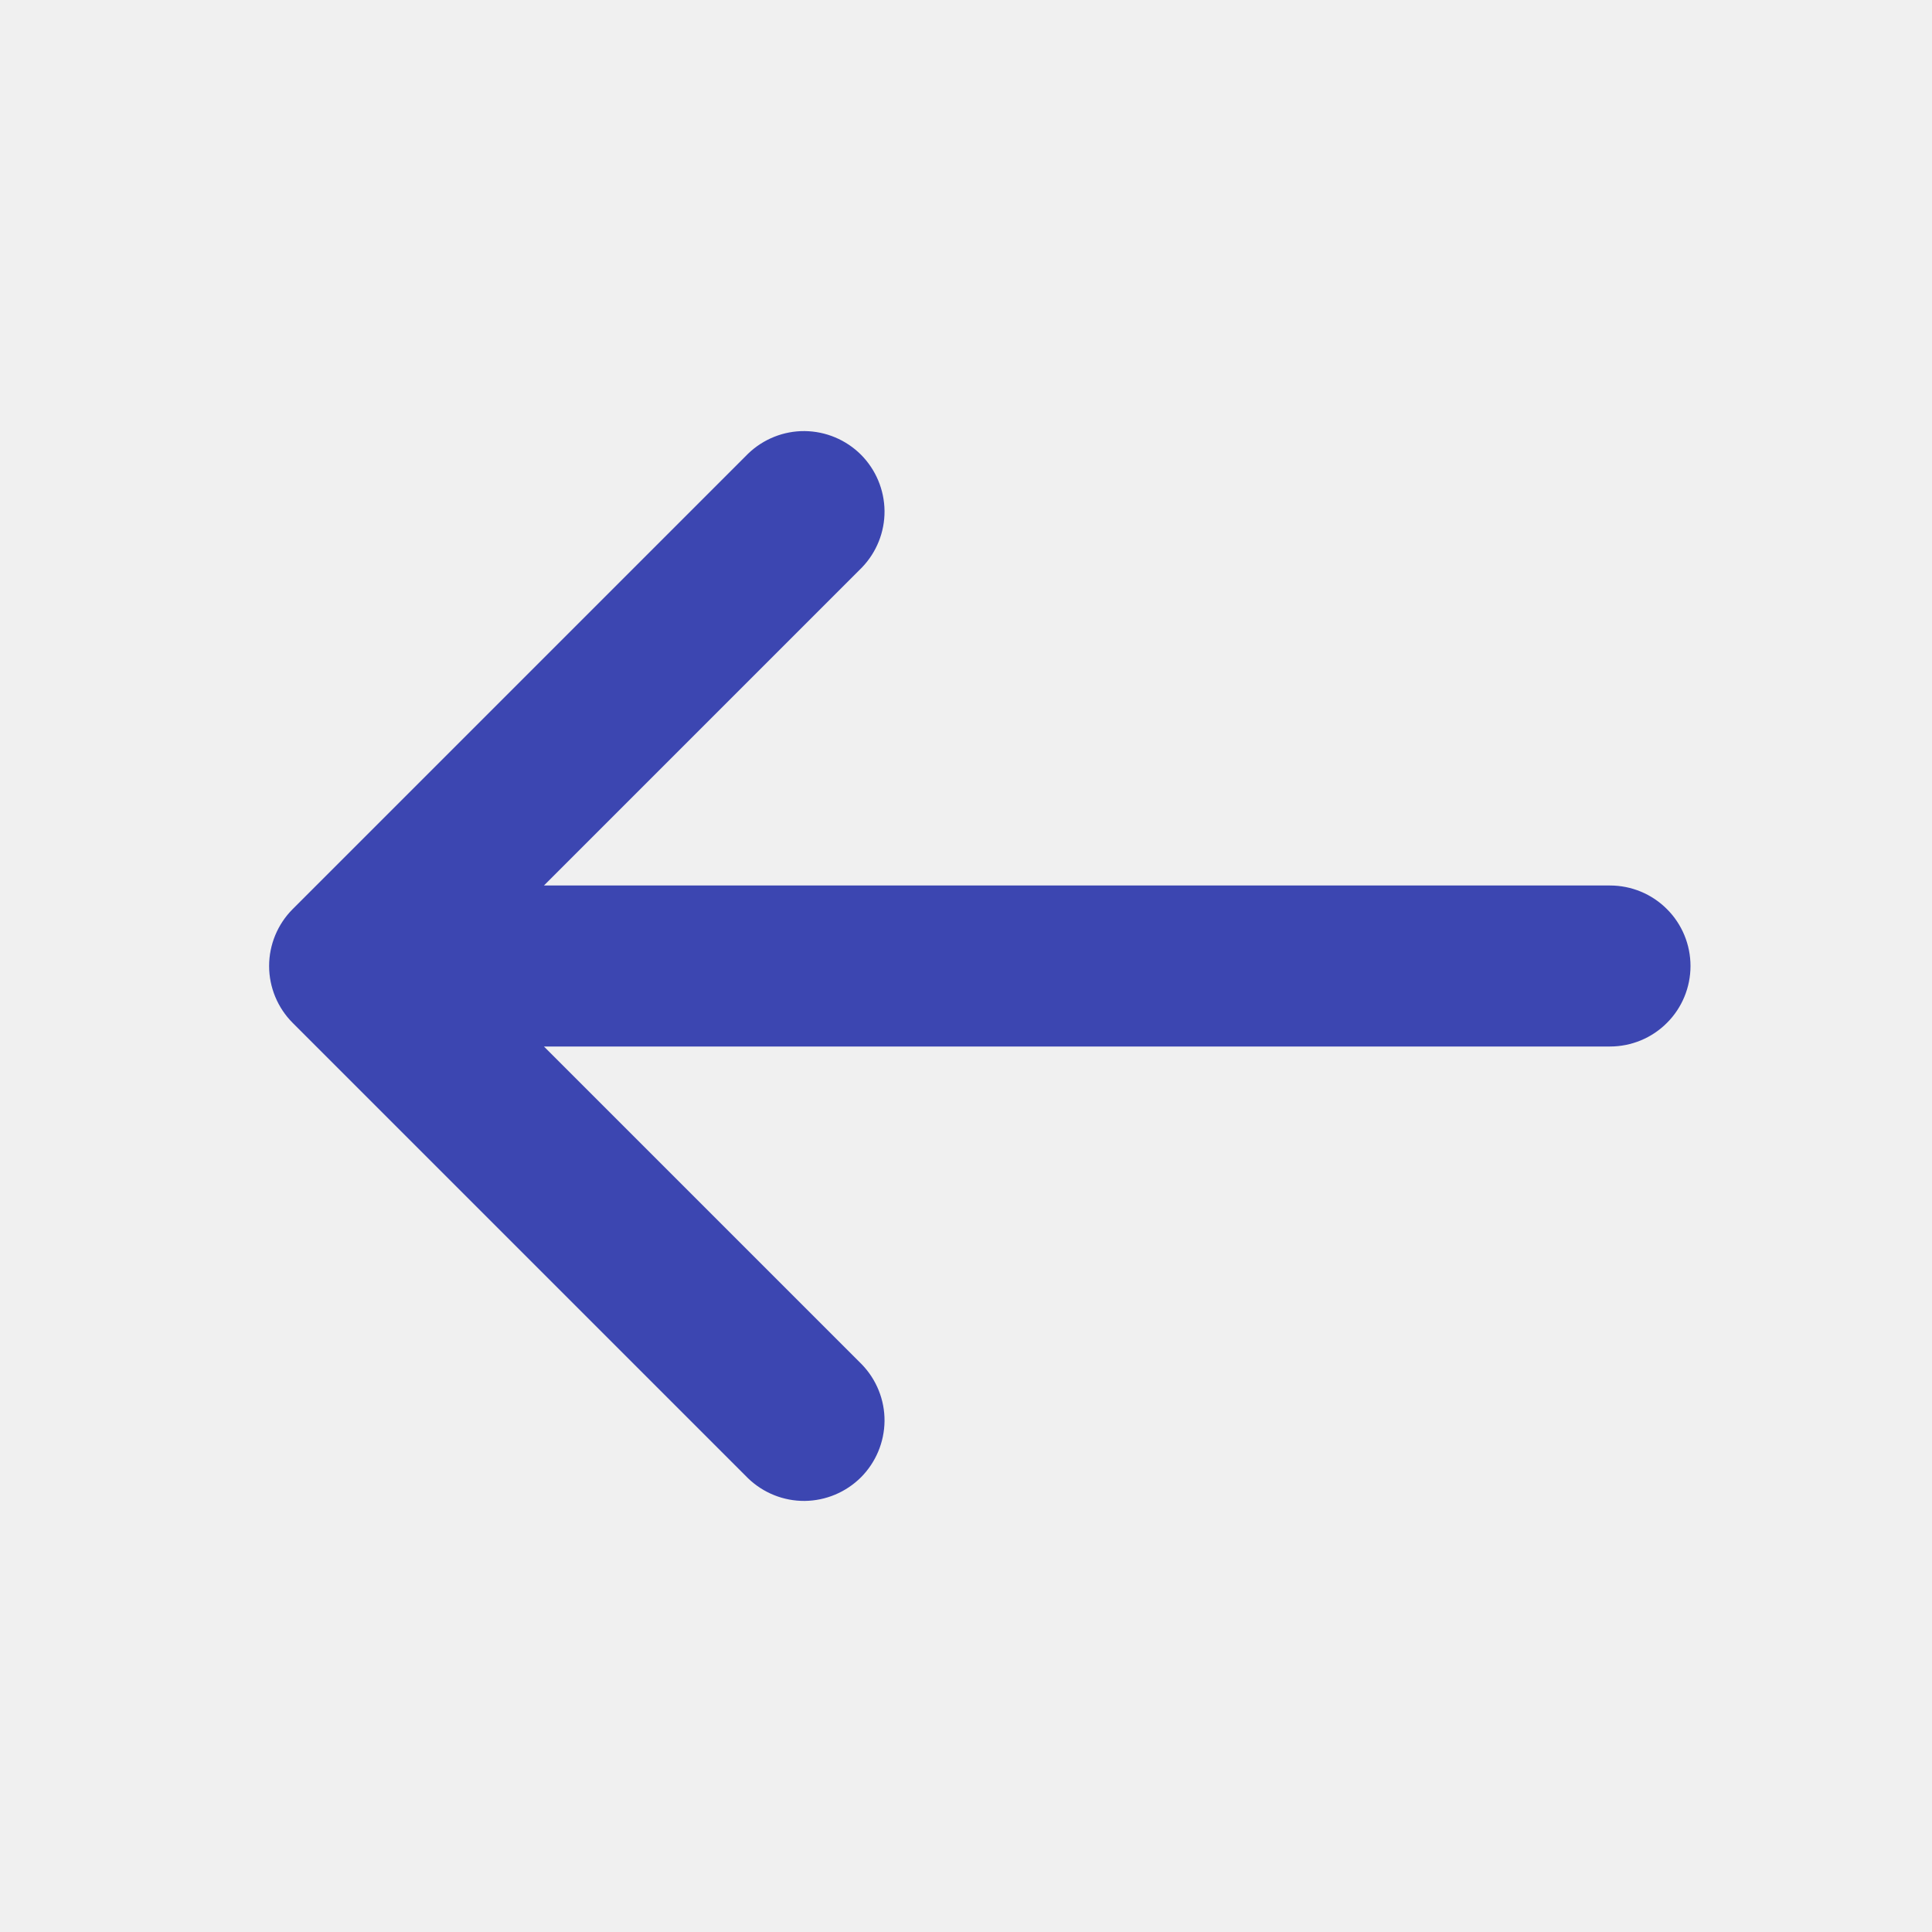
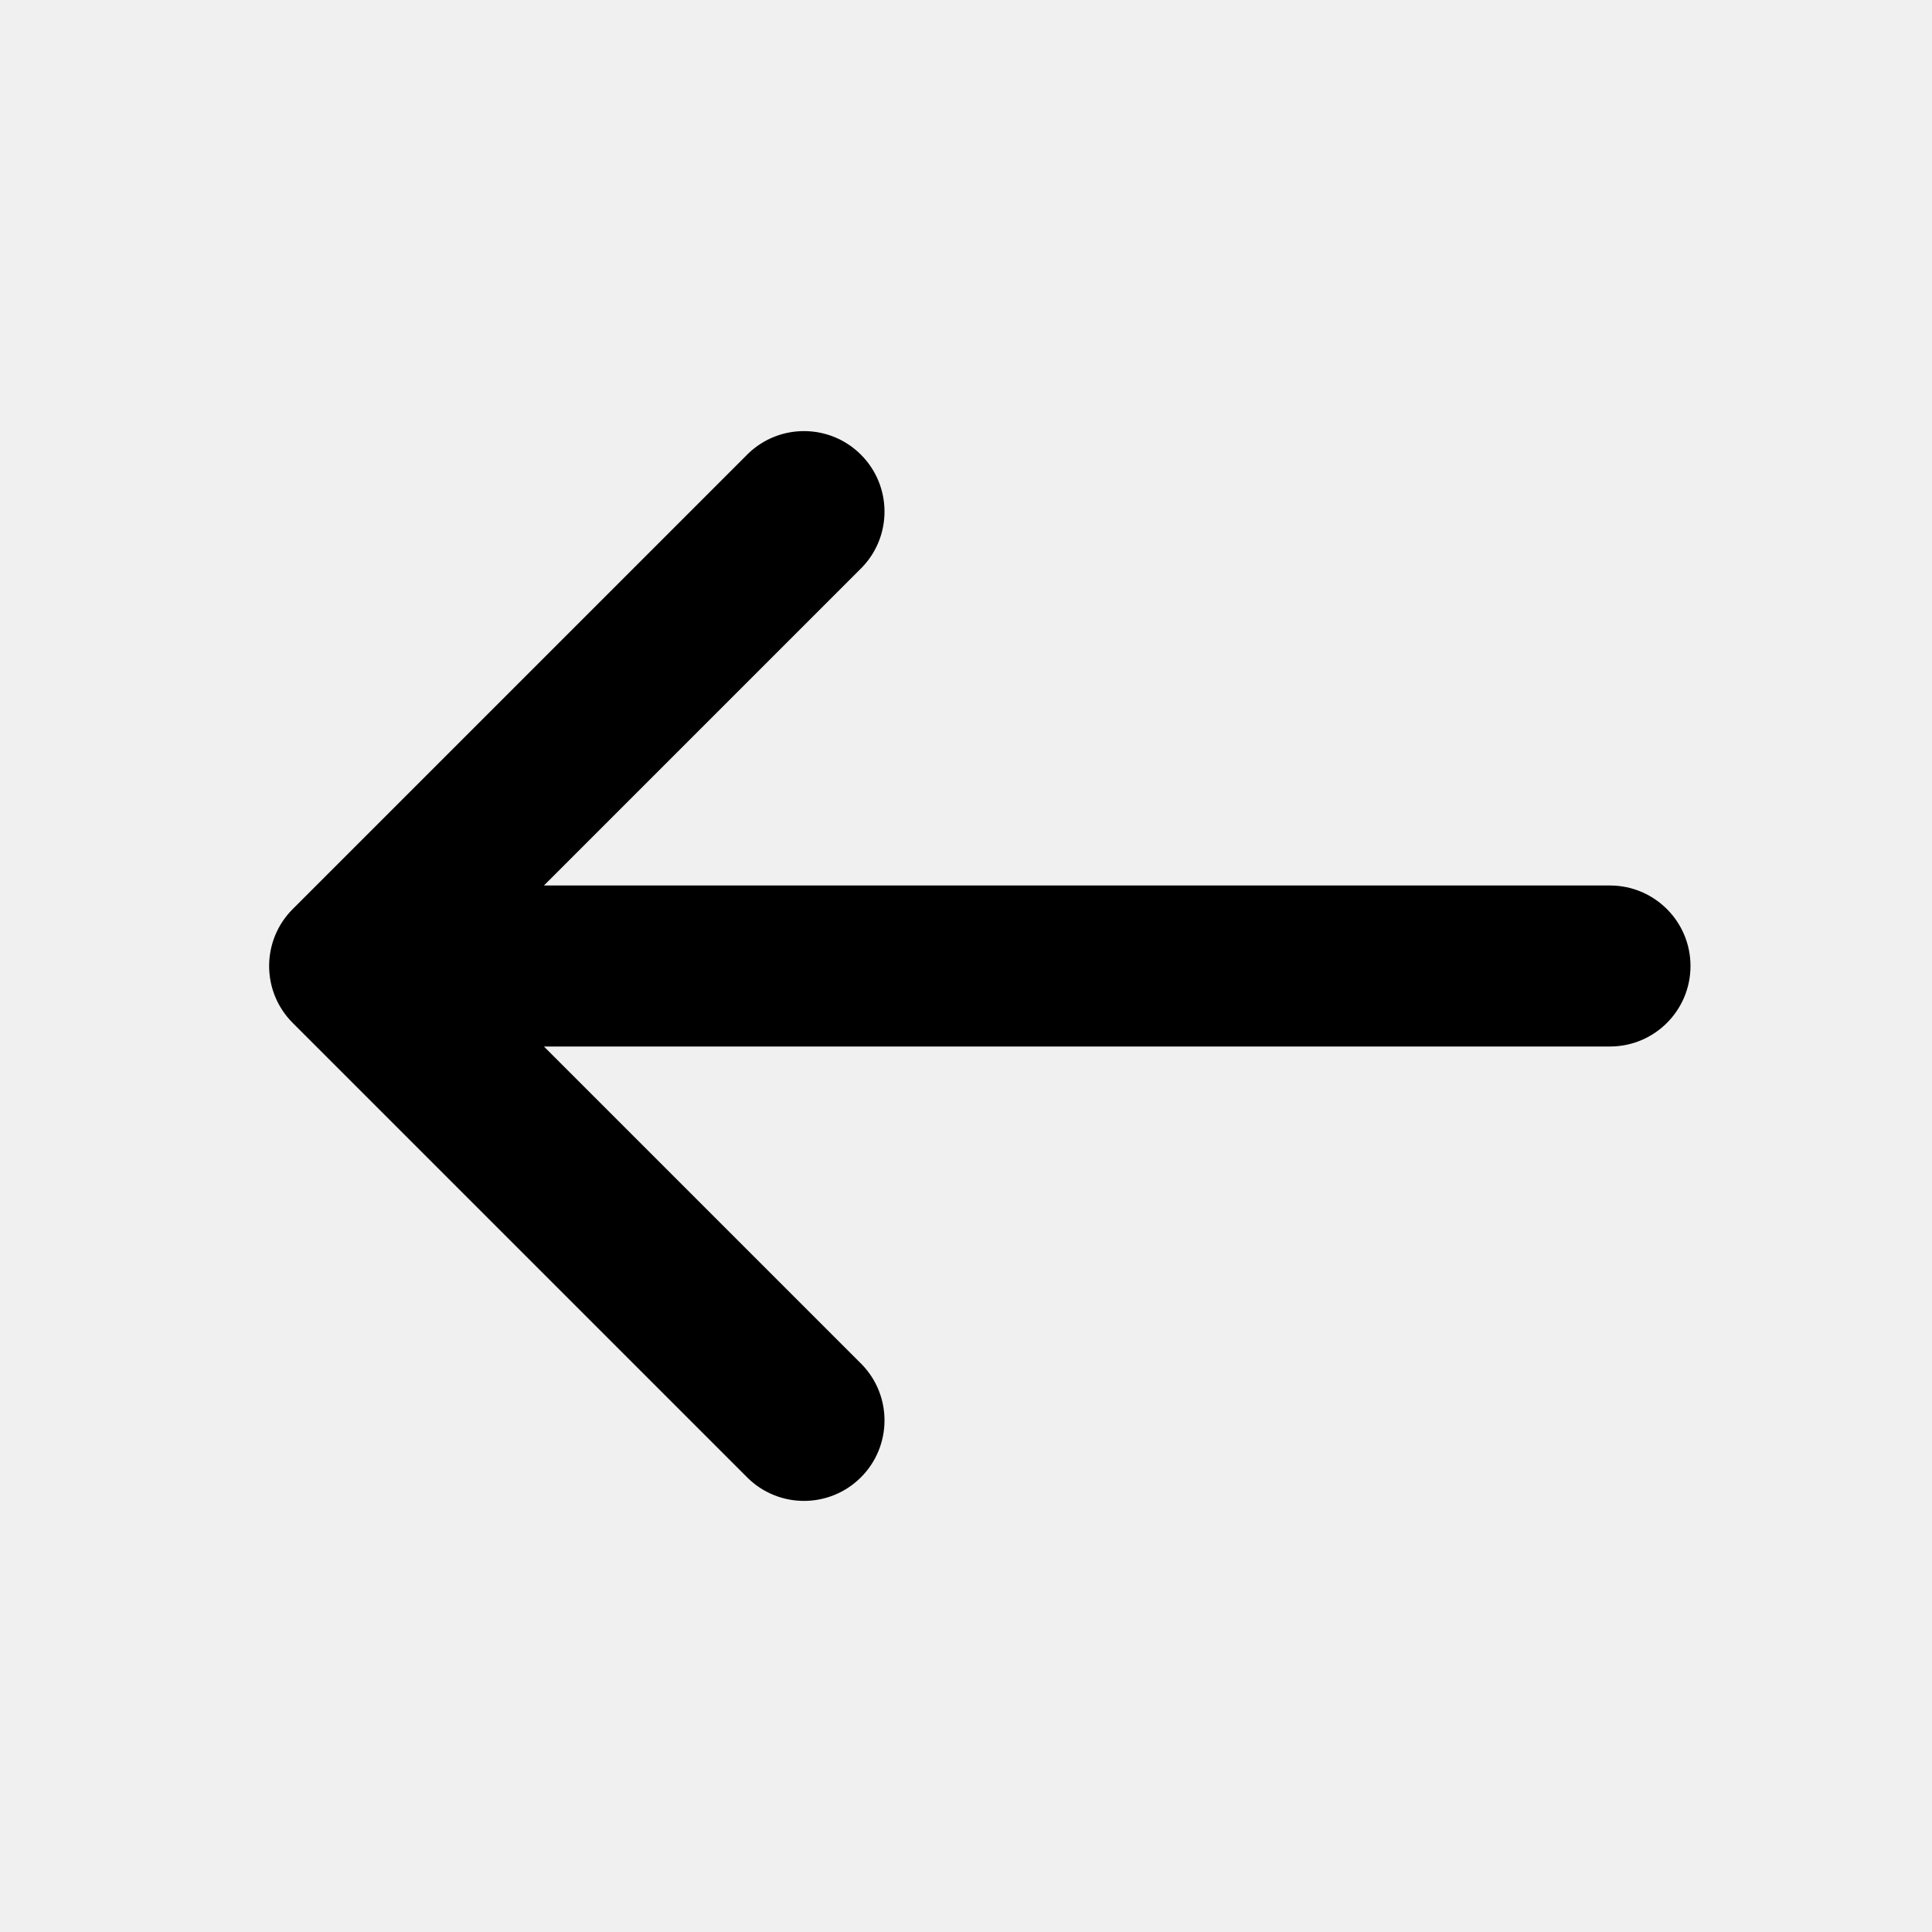
- <svg xmlns="http://www.w3.org/2000/svg" width="24" height="24" viewBox="0 0 24 24" fill="none">
-   <g clip-path="url(#clip0_199_498)">
-     <path d="M3.636 11.293C3.449 11.48 3.343 11.735 3.343 12C3.343 12.265 3.449 12.52 3.636 12.707L9.293 18.364C9.482 18.546 9.734 18.647 9.996 18.645C10.259 18.642 10.509 18.537 10.695 18.352C10.88 18.166 10.985 17.916 10.988 17.653C10.99 17.391 10.889 17.139 10.707 16.95L6.757 13H20C20.265 13 20.52 12.895 20.707 12.707C20.895 12.52 21 12.265 21 12C21 11.735 20.895 11.48 20.707 11.293C20.52 11.105 20.265 11 20 11H6.757L10.707 7.05C10.889 6.861 10.99 6.609 10.988 6.347C10.985 6.084 10.88 5.834 10.695 5.648C10.509 5.463 10.259 5.358 9.996 5.355C9.734 5.353 9.482 5.454 9.293 5.636L3.636 11.293Z" fill="#3C46B1" />
+ <svg xmlns="http://www.w3.org/2000/svg" width="24" height="24" fill="none">
+   <g clip-path="url(#a)">
+     <path fill="currentColor" d="M3.636 11.293a1 1 0 0 0 0 1.414l5.657 5.657a1 1 0 0 0 1.414-1.414L6.757 13H20a1 1 0 0 0 0-2H6.757l3.95-3.95a1 1 0 0 0-1.414-1.414z" />
  </g>
  <defs>
-     <clipPath id="clip0_199_498">
-       <rect width="24" height="24" fill="white" />
+     <clipPath id="a">
+       <path fill="currentColor" d="M0 0h24v24H0z" />
    </clipPath>
  </defs>
</svg>
